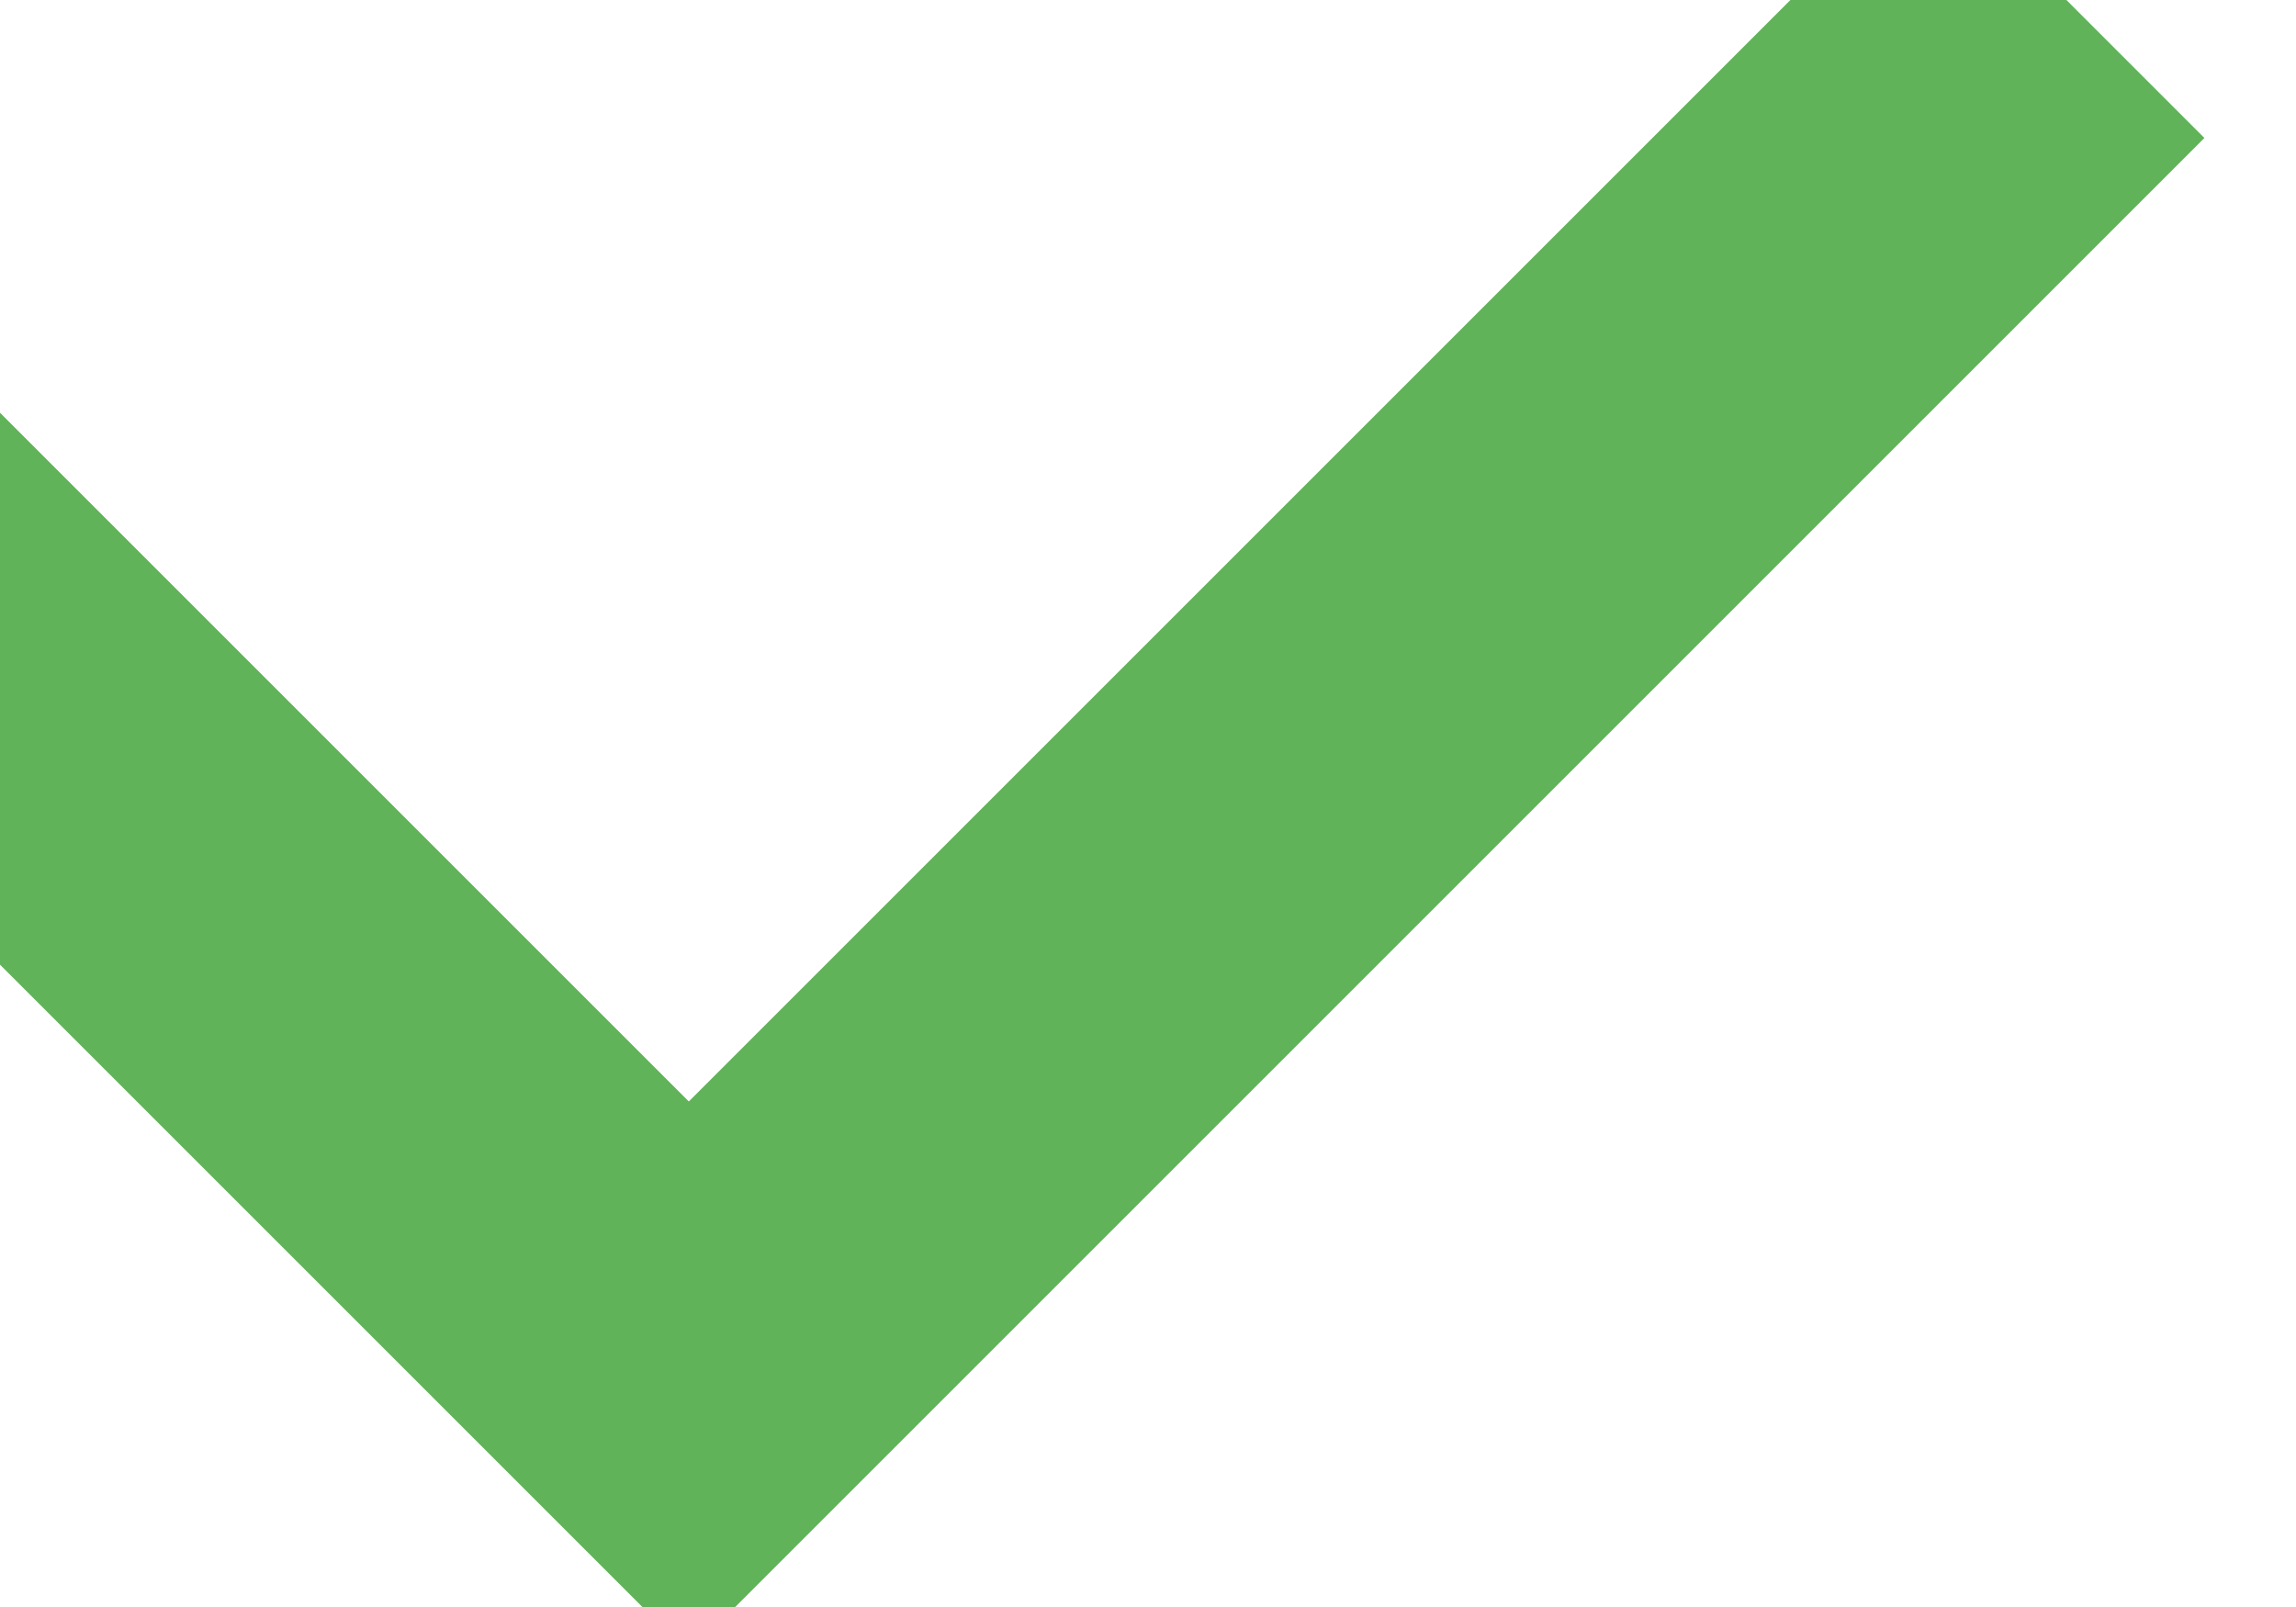
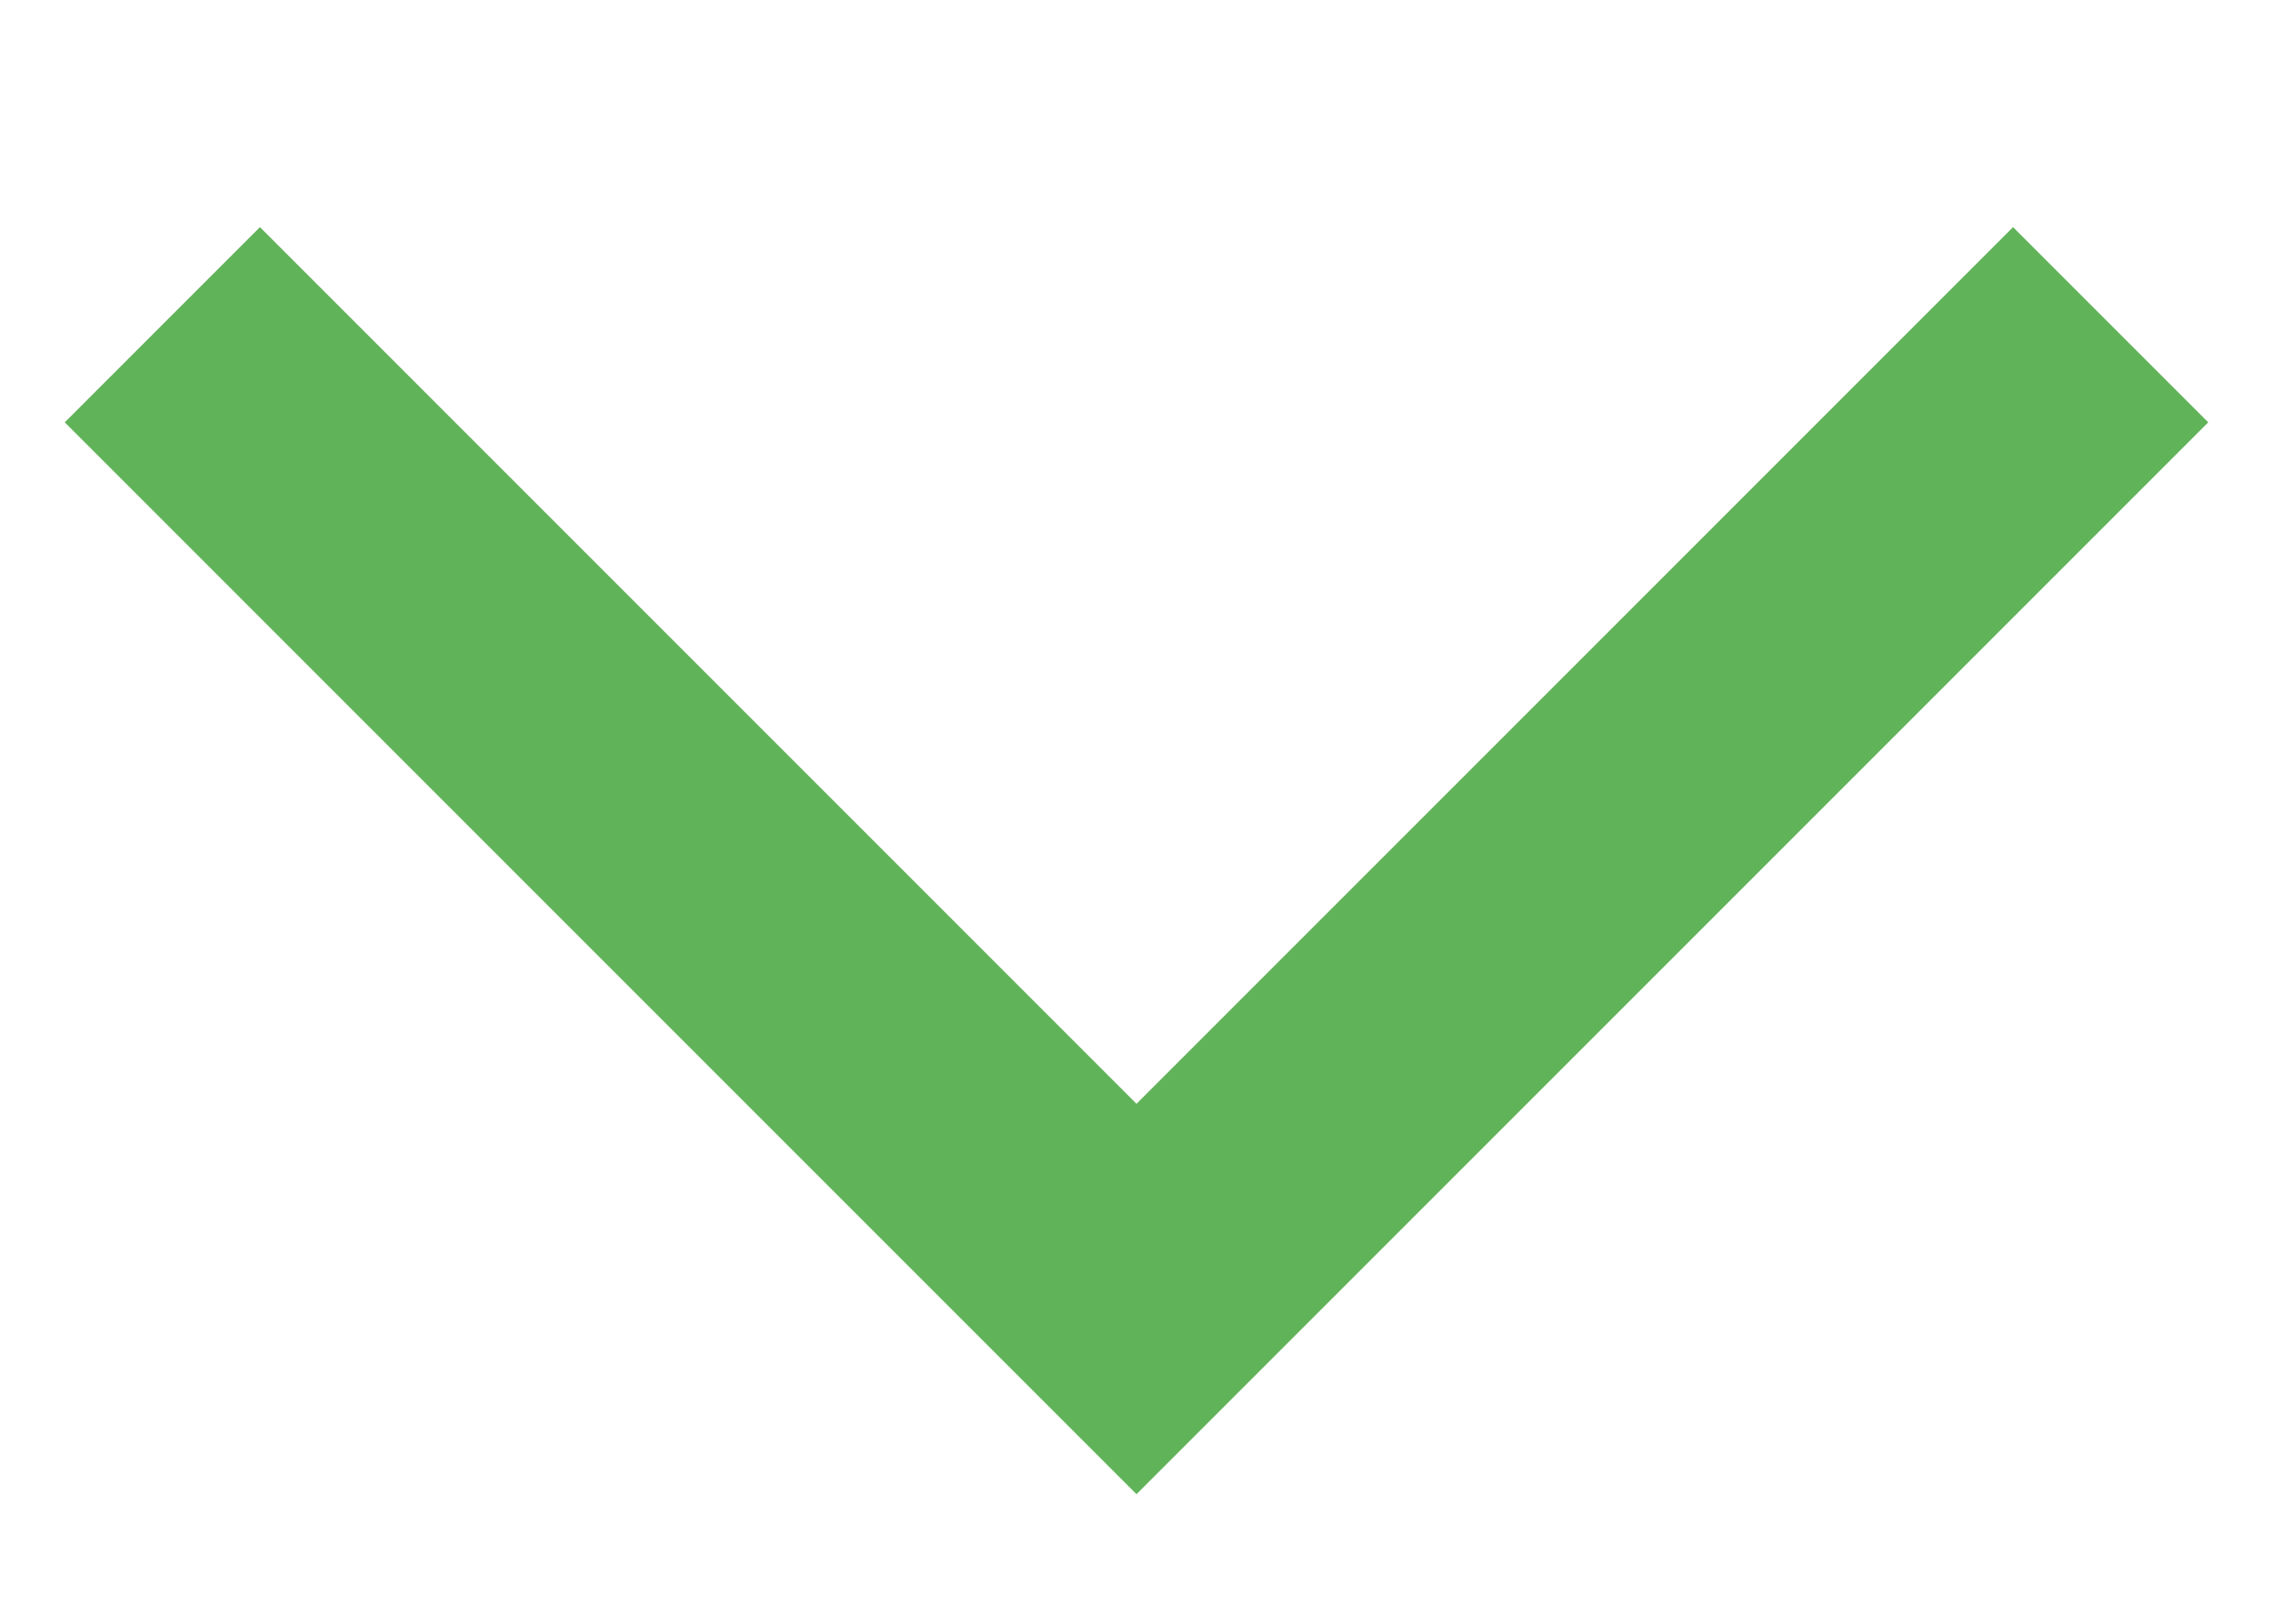
- <svg xmlns="http://www.w3.org/2000/svg" width="10px" height="7px" viewBox="0 0 10 7" version="1.1">
+ <svg xmlns="http://www.w3.org/2000/svg" width="14px" height="10px" viewBox="0 0 14 10" version="1.1">
  <g id="Design" stroke="none" stroke-width="1" fill="none" fill-rule="evenodd">
-     <g id="WYSIWYG-_-Mobile" transform="translate(-335, -5488)" stroke="#60B358" stroke-width="1.7">
-       <g id="Page-bottom" transform="translate(-0, 4654)">
-         <g id="Footer" transform="translate(0, 468)">
-           <g id="Content" transform="translate(30, 84)">
-             <g id="Col-2" transform="translate(0, 275)">
-               <g id="Icon" transform="translate(302, 7)">
-                 <polyline id="Path-3" points="0 0 6 6 12 0" />
-               </g>
-             </g>
-           </g>
-         </g>
+     <g id="Other-hovers" transform="translate(-519, -1711)" stroke="#60B358" stroke-width="1.7">
+       <g id="Icon" transform="translate(519, 1711)">
+         <polyline id="Path-3" points="1 2 7 8 13 2" />
      </g>
    </g>
  </g>
</svg>
